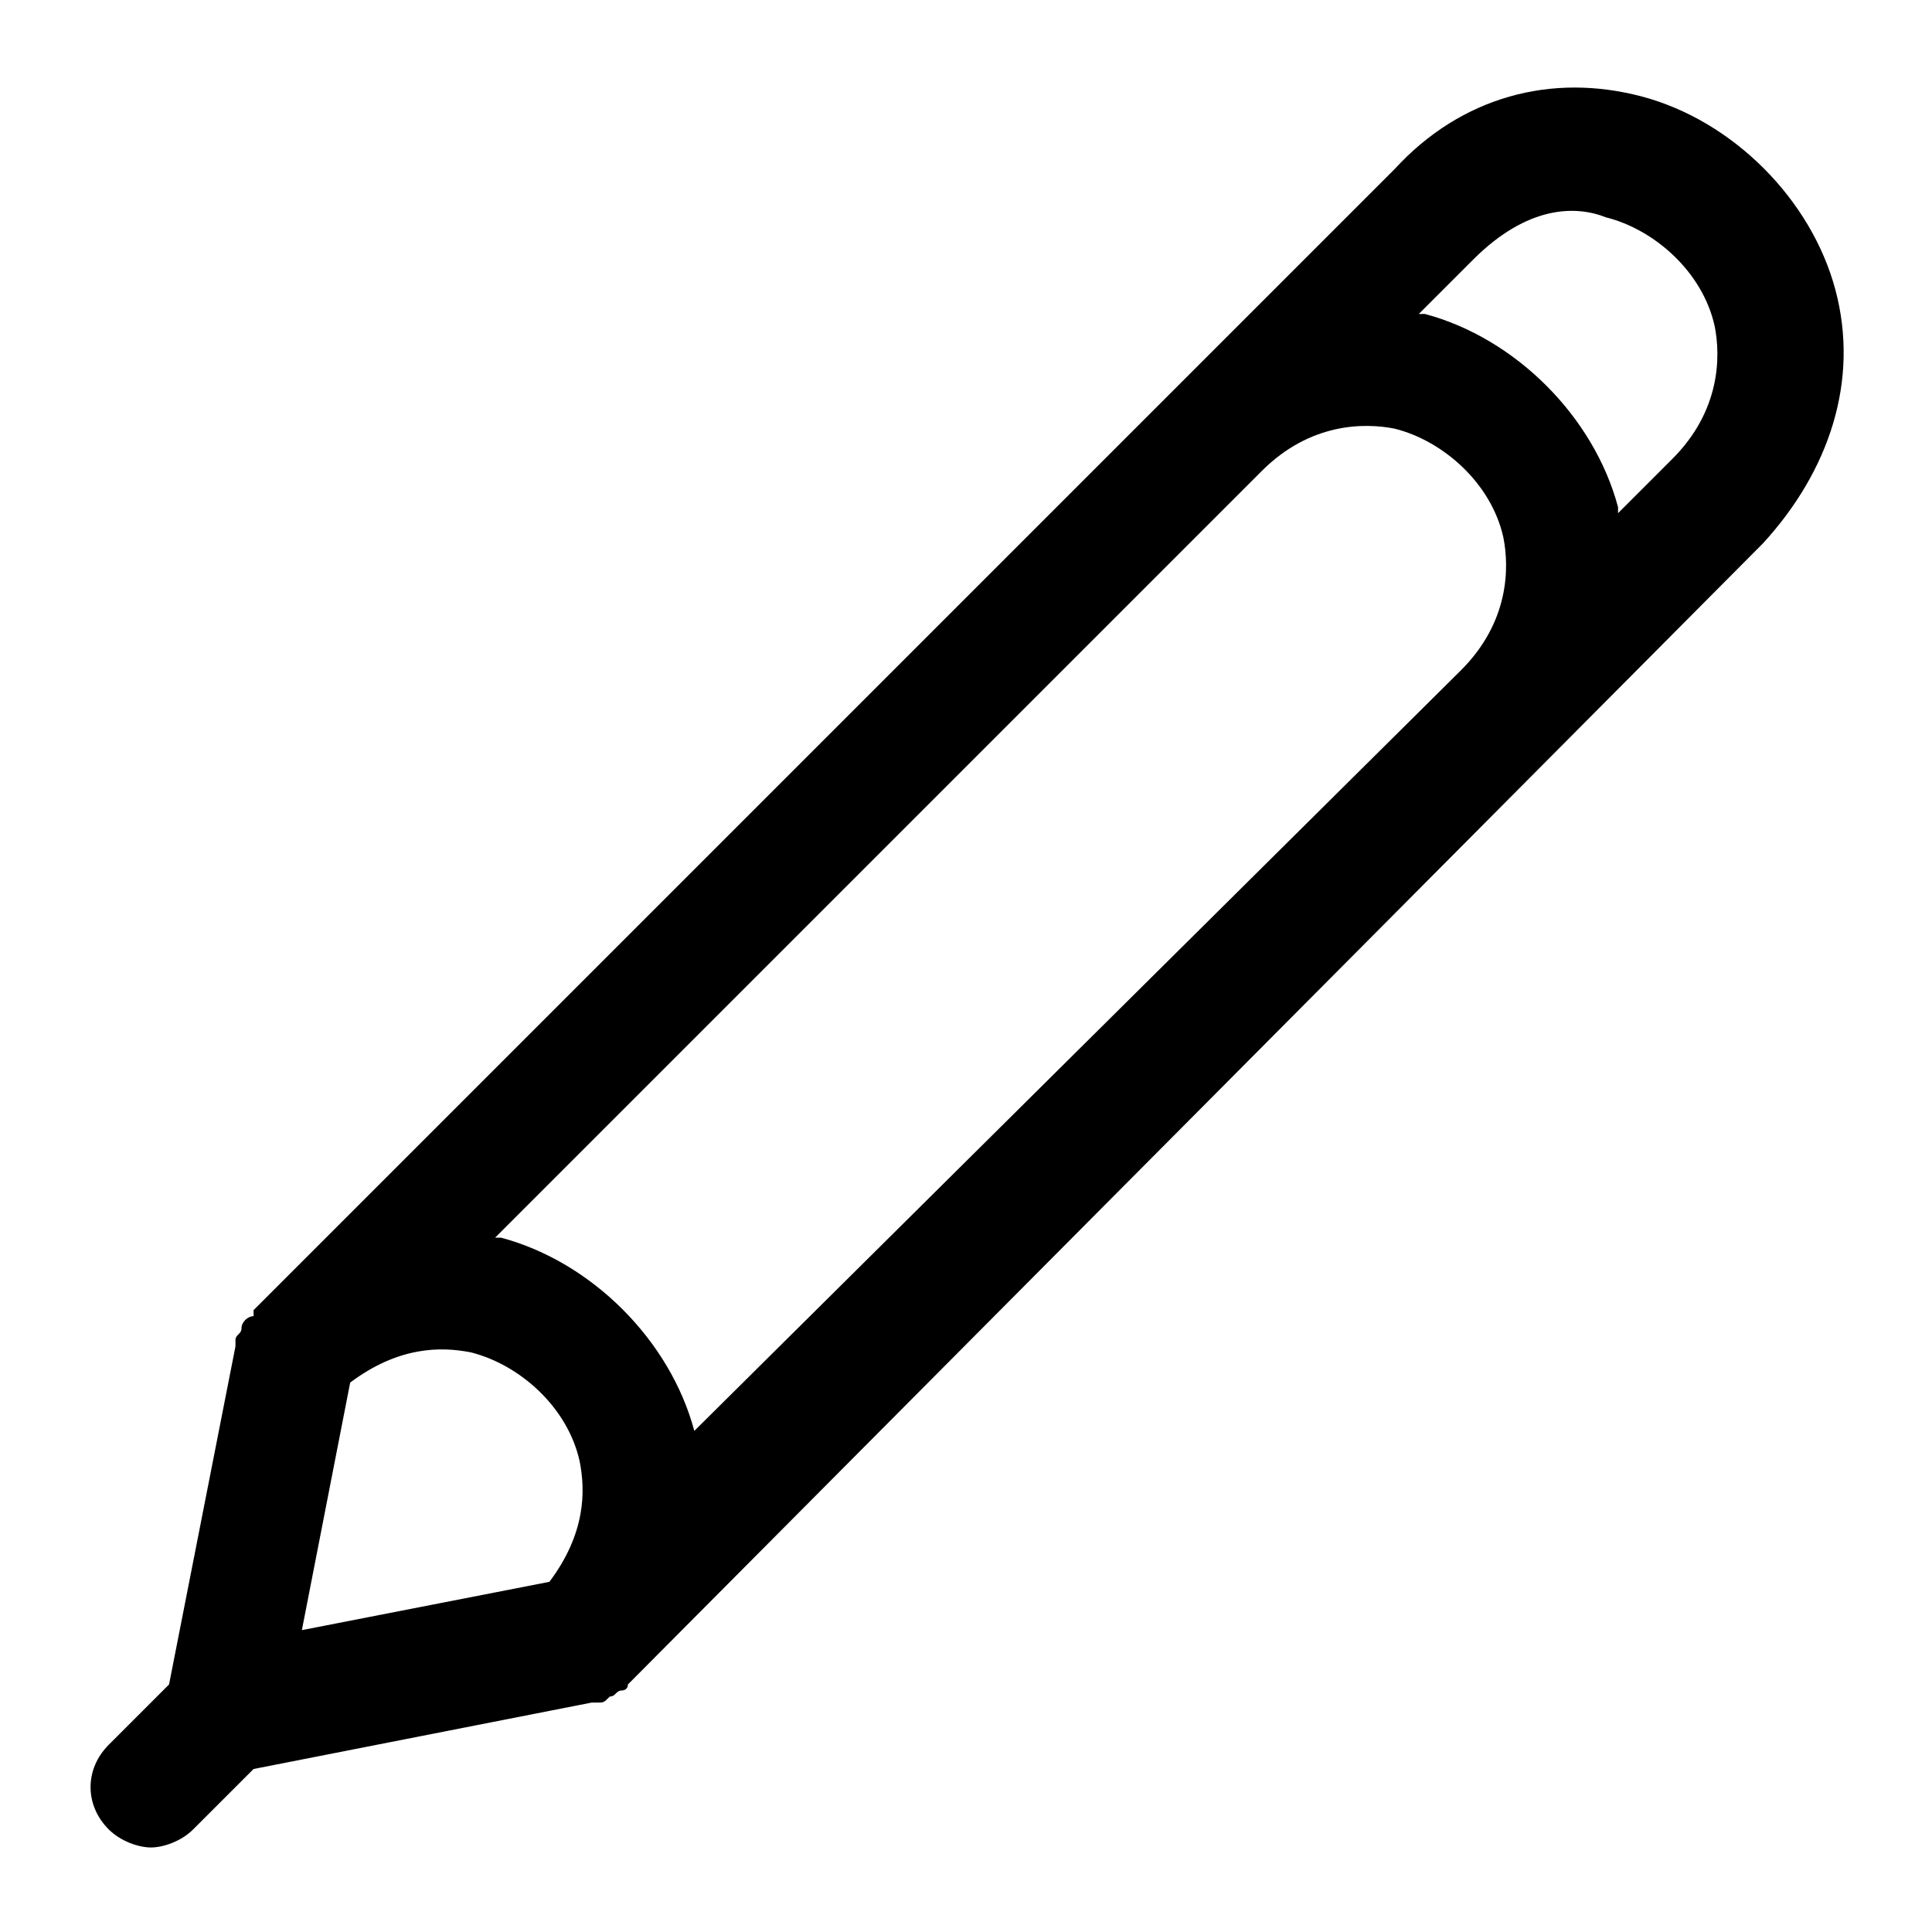
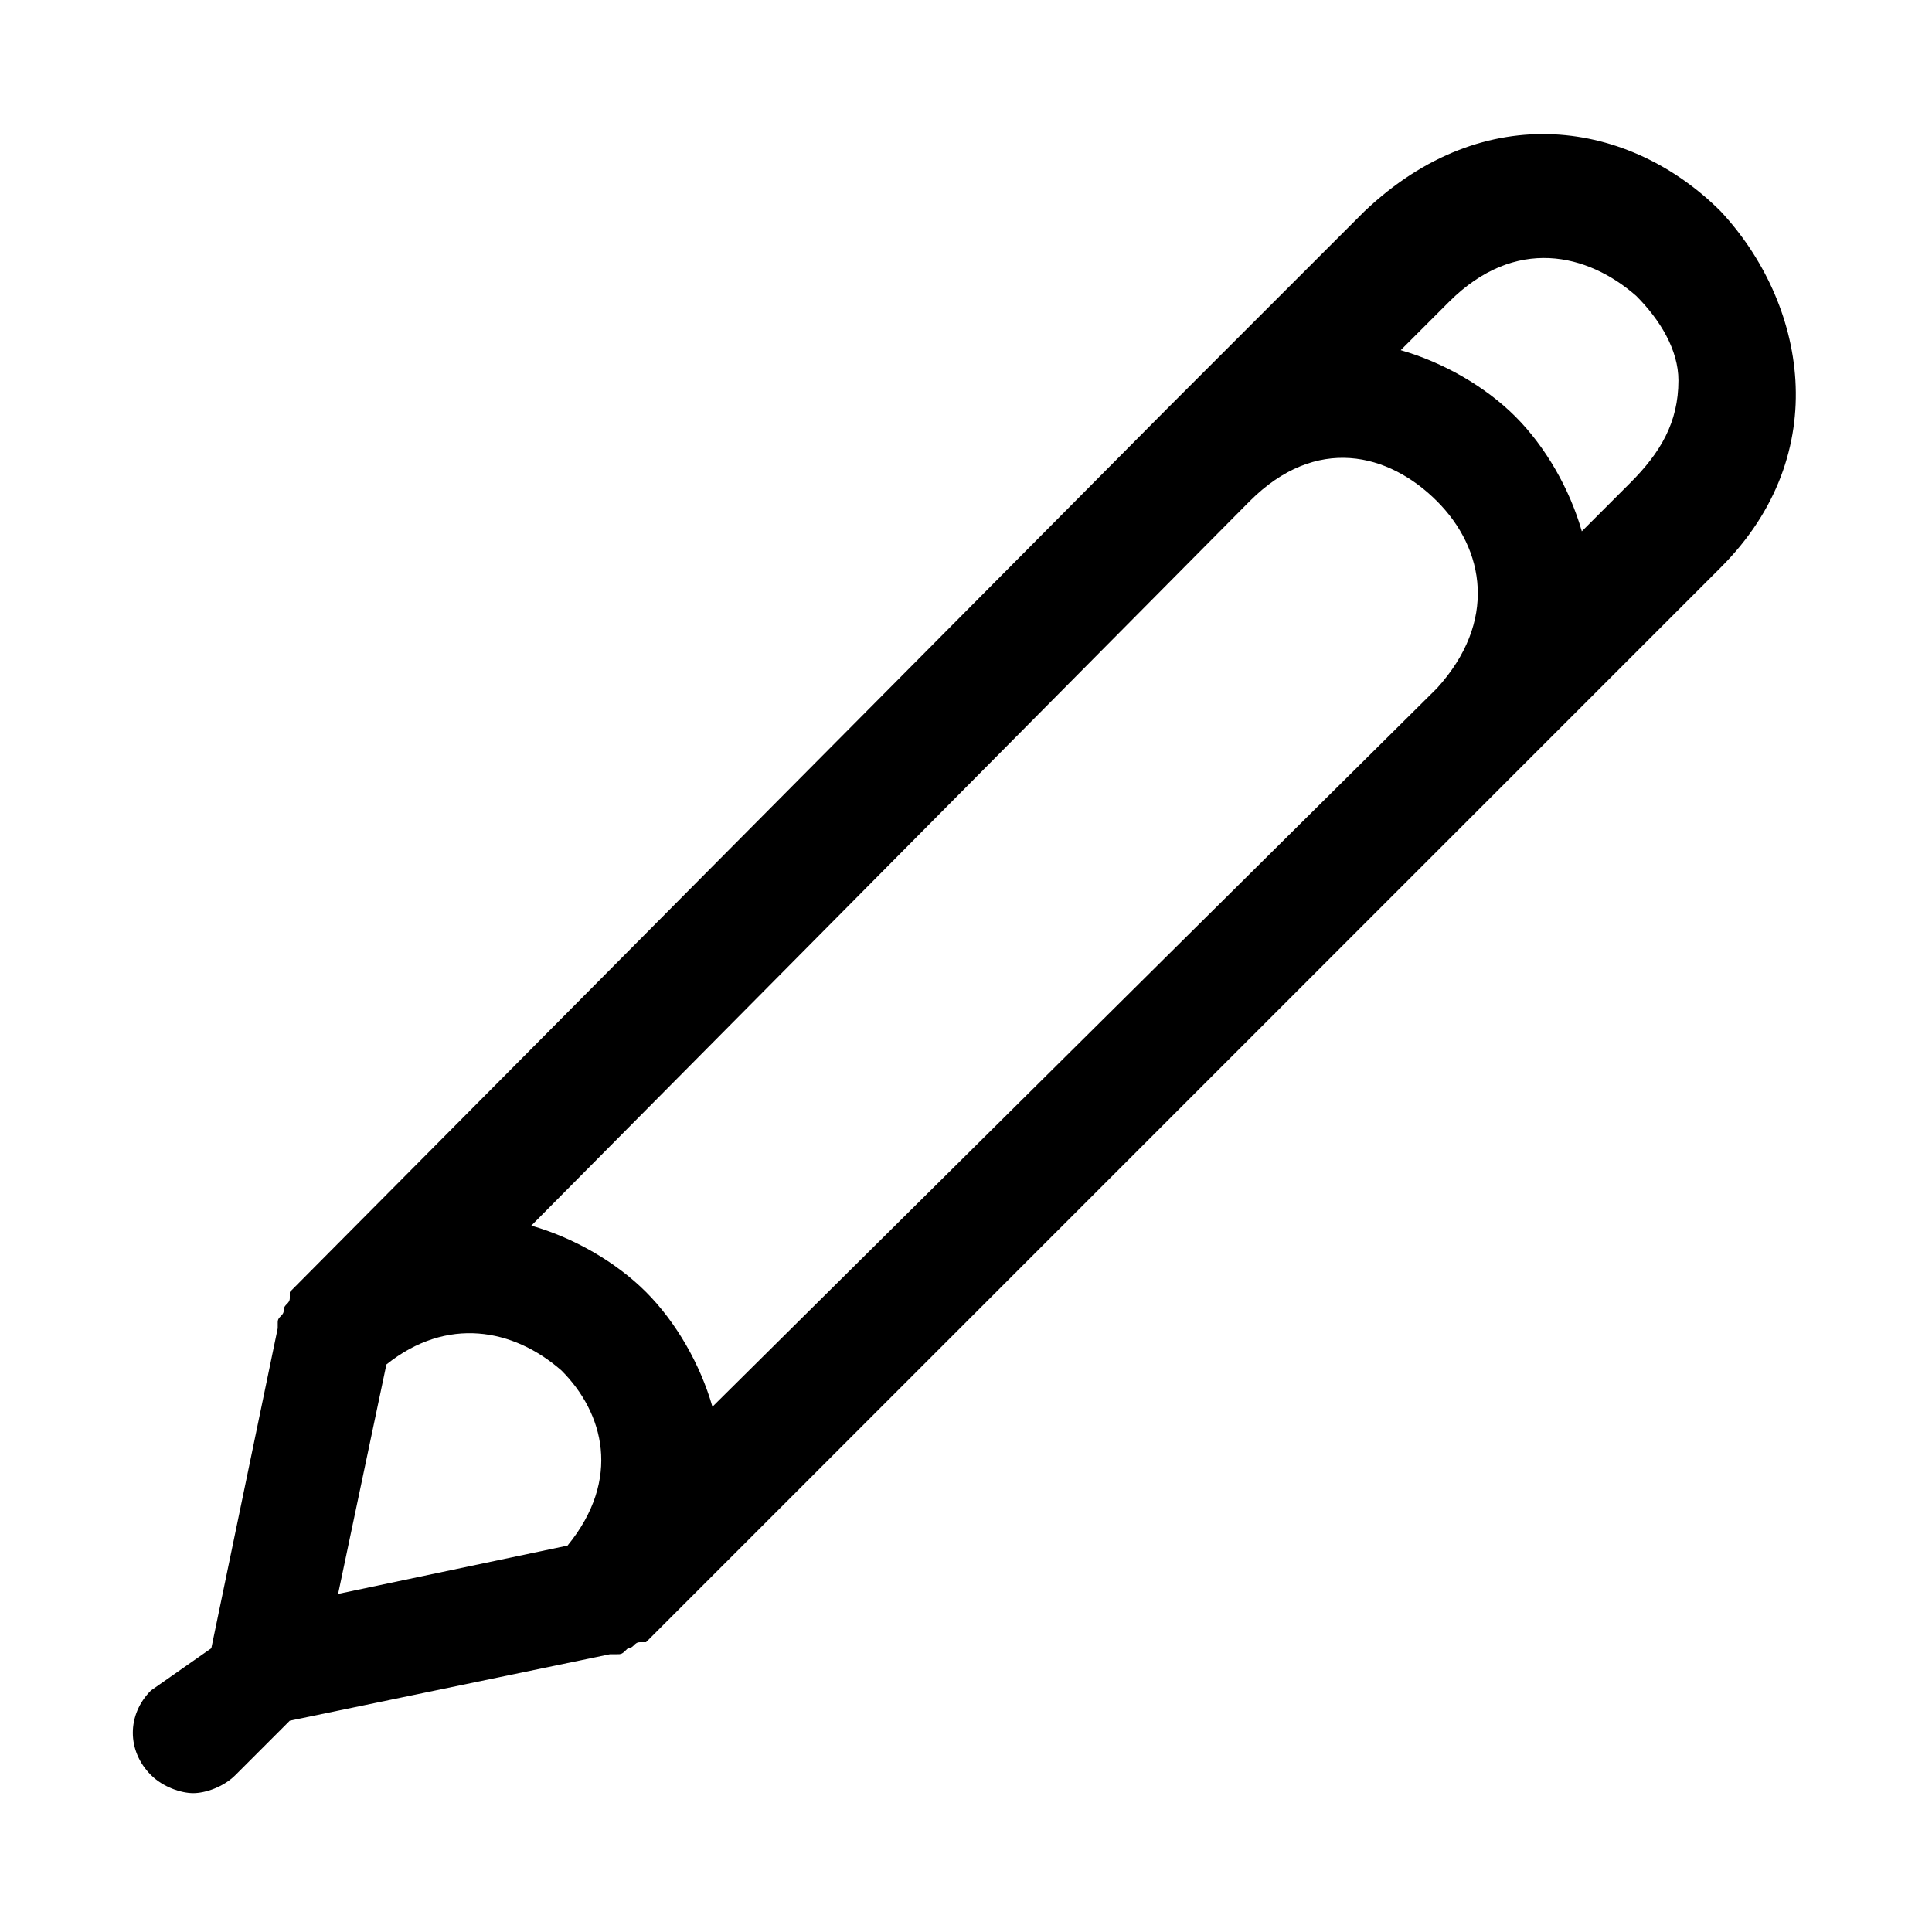
<svg xmlns="http://www.w3.org/2000/svg" width="32" height="32" viewBox="0 0 32 32" fill="none">
-   <path d="M30.4 4.8C30 3.3 28.7 2 27.2 1.6C25.7 1.2 24.2 1.6 23.1 2.8L4.2 21.7C4.2 21.7 4.2 21.7 4.2 21.8C4.1 21.8 4 21.9 4 22C4 22.1 3.9 22.1 3.9 22.2V22.3L2.8 27.9L1.8 28.9C1.4 29.3 1.4 29.9 1.8 30.3C2 30.5 2.3 30.6 2.5 30.6C2.7 30.6 3 30.5 3.2 30.3L4.2 29.3L9.8 28.2H9.9C10 28.2 10 28.2 10.1 28.1C10.2 28.1 10.2 28 10.3 28C10.3 28 10.4 28 10.4 27.9L29.2 9C30.3 7.8 30.8 6.3 30.4 4.8ZM26.6 3.6C27.4 3.8 28.2 4.5 28.4 5.4C28.5 5.9 28.5 6.8 27.7 7.6L26.8 8.5V8.4C26.4 6.9 25.1 5.6 23.6 5.2H23.5L24.4 4.3C25.3 3.4 26.1 3.4 26.6 3.6ZM5.8 22.9C6.6 22.3 7.3 22.3 7.8 22.4C8.6 22.6 9.4 23.3 9.6 24.2C9.7 24.7 9.7 25.4 9.1 26.2L5 27L5.8 22.9ZM11.5 23.7C11.1 22.2 9.8 20.9 8.3 20.5H8.2L20.9 7.8C21.7 7 22.6 7 23.1 7.1C23.9 7.3 24.7 8 24.9 8.9C25 9.4 25 10.3 24.2 11.1L11.5 23.7C11.5 23.7 11.5 23.8 11.5 23.7Z" fill="black" />
+   <path d="M28.5 3.5C27 2 24.6 1.6 22.6 3.5L19.3 6.8L4.8 21.4C4.8 21.4 4.8 21.4 4.8 21.5C4.8 21.6 4.7 21.6 4.7 21.7C4.7 21.8 4.6 21.8 4.6 21.9V22L3.5 27.3L2.5 28C2.1 28.4 2.1 29 2.5 29.4C2.7 29.6 3 29.7 3.2 29.7C3.4 29.7 3.7 29.6 3.9 29.4L4.8 28.5L10.1 27.4H10.2C10.3 27.4 10.3 27.4 10.4 27.3C10.5 27.3 10.5 27.2 10.6 27.2H10.7L28.5 9.4C30.4 7.5 29.9 5 28.5 3.5ZM27.1 4.9C27.5 5.3 27.8 5.8 27.8 6.3C27.8 7 27.5 7.5 27 8L26.2 8.8C26 8.1 25.6 7.4 25.1 6.9C24.6 6.4 23.9 6 23.2 5.8L24 5C25.1 3.9 26.3 4.2 27.1 4.9ZM11.8 23.3C11.6 22.6 11.2 21.9 10.7 21.4C10.2 20.9 9.5 20.5 8.8 20.3L20.7 8.3C21.8 7.2 23 7.5 23.8 8.3C24.6 9.1 24.8 10.3 23.8 11.4L11.8 23.3ZM6.4 22.6C7.4 21.8 8.5 22 9.3 22.7C10 23.4 10.3 24.5 9.4 25.6L5.6 26.4L6.4 22.6Z" fill="black" />
</svg>
